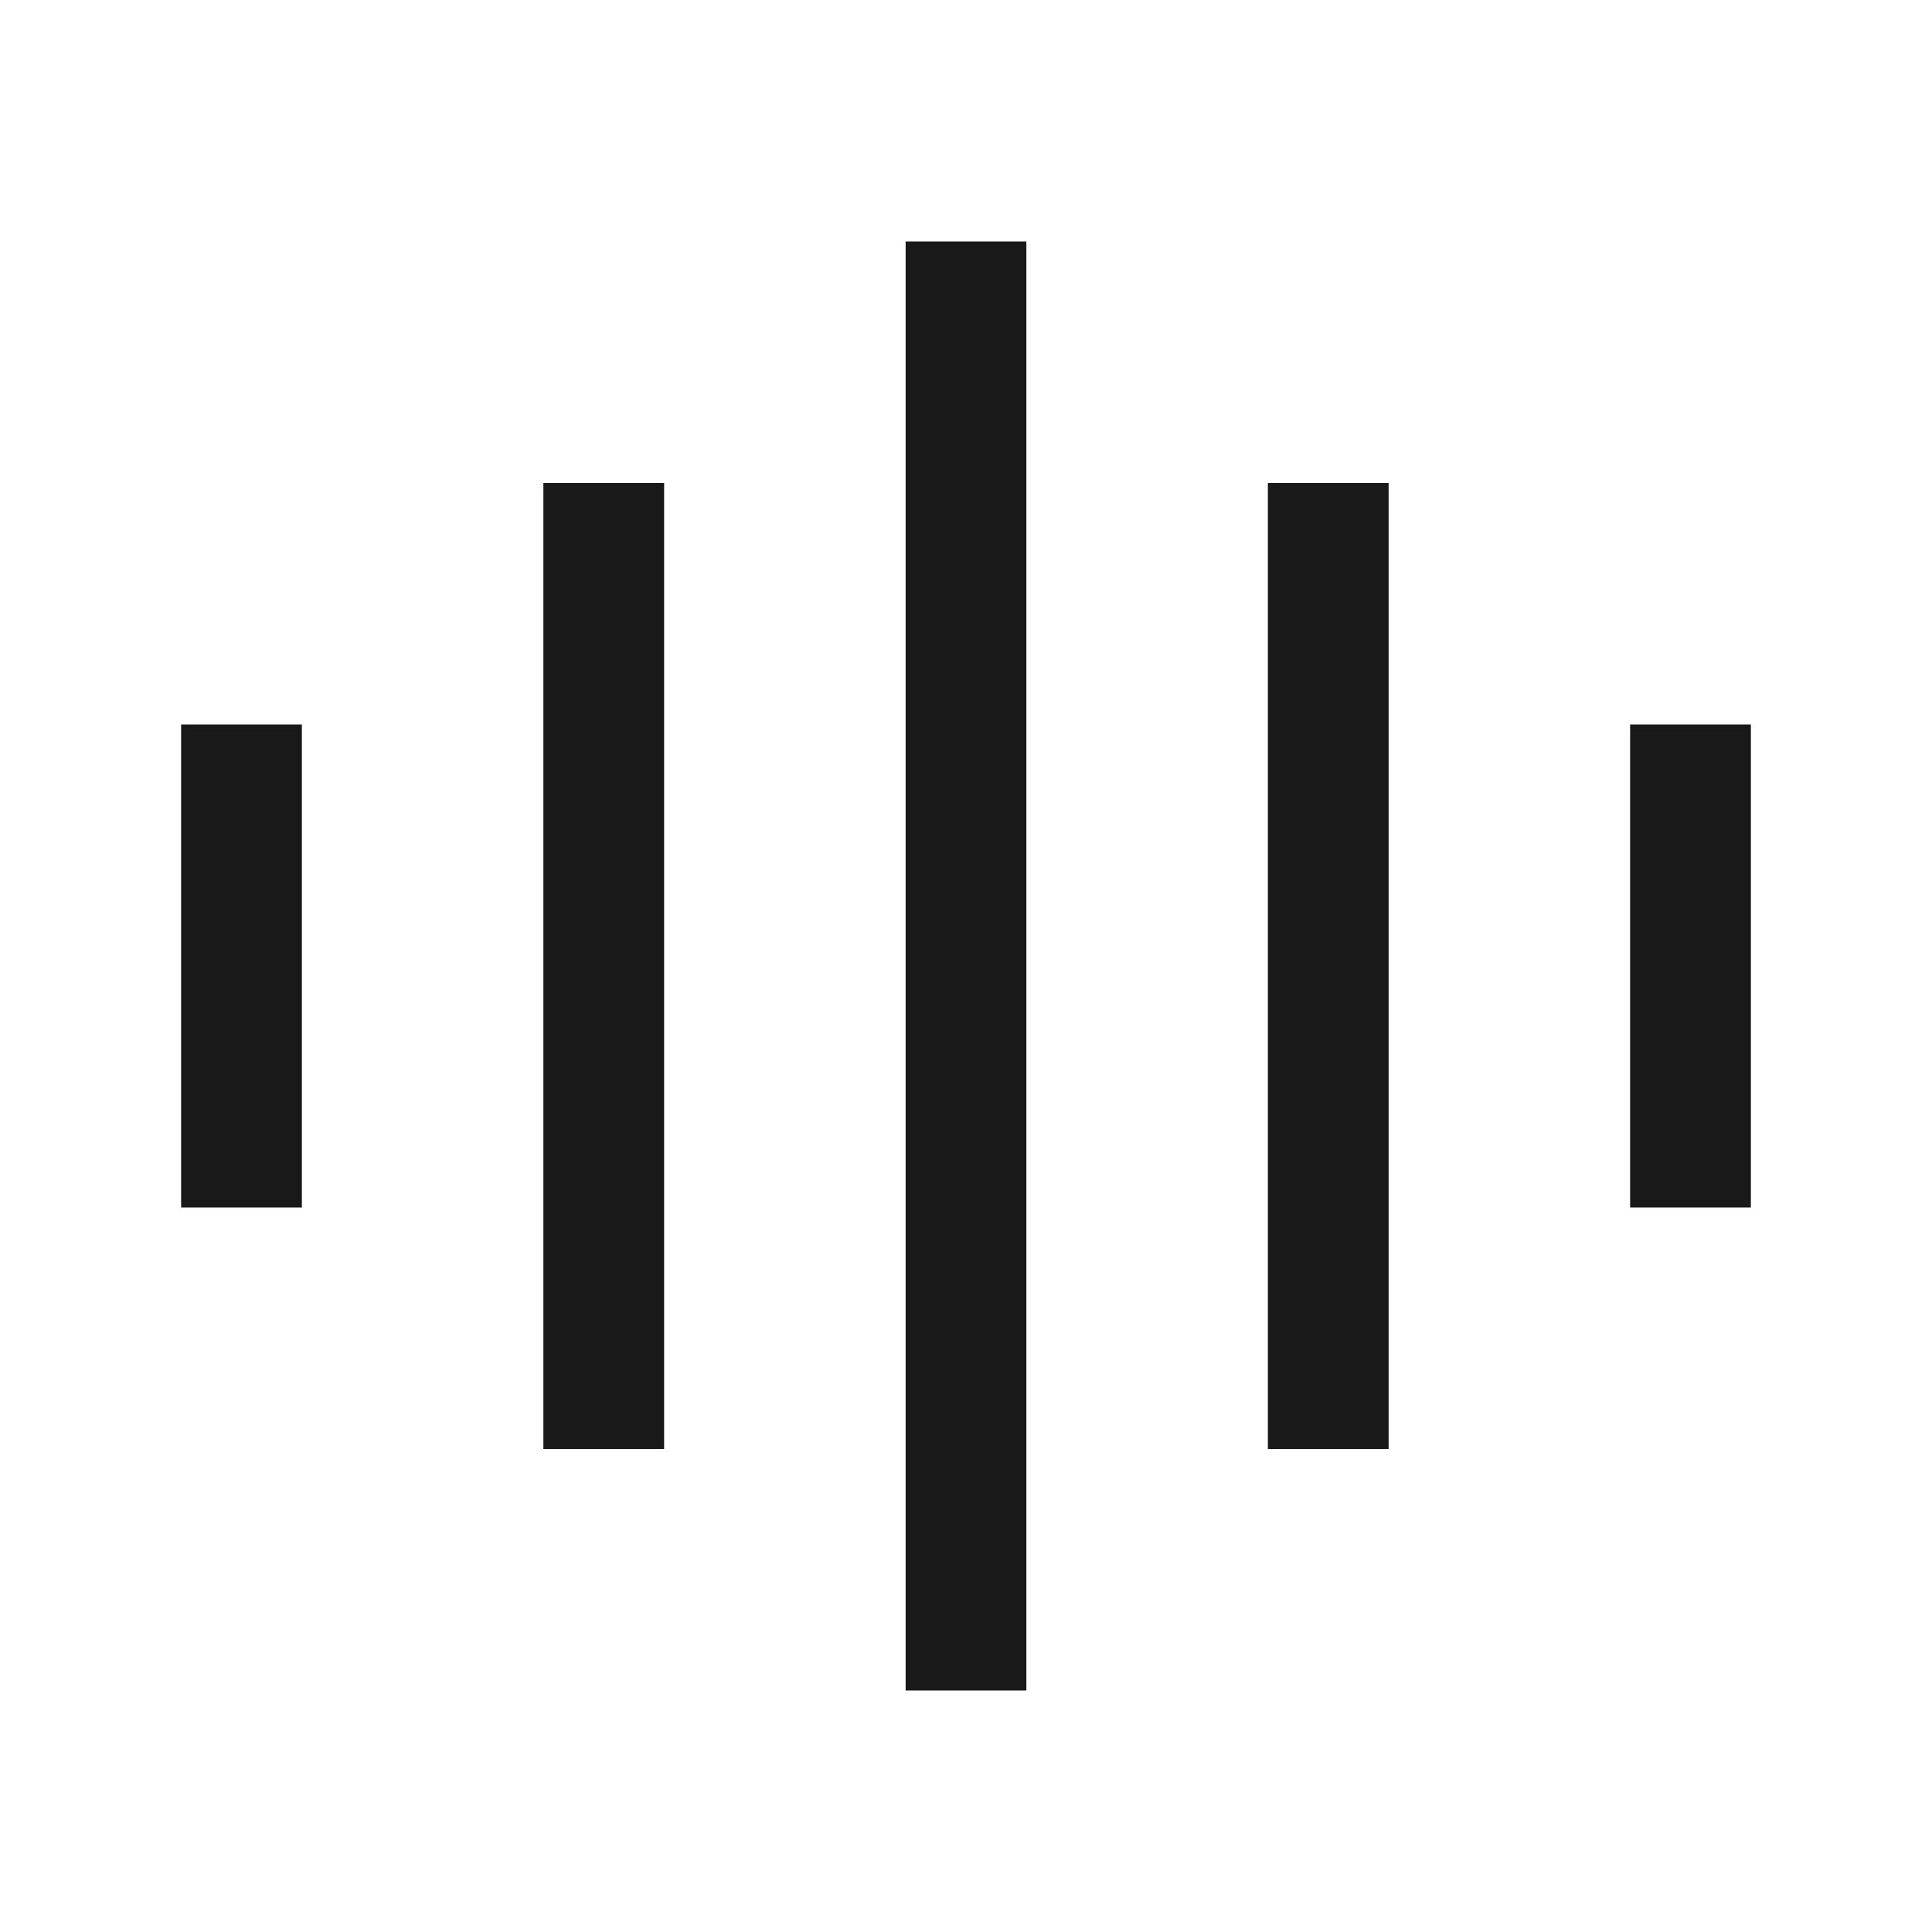
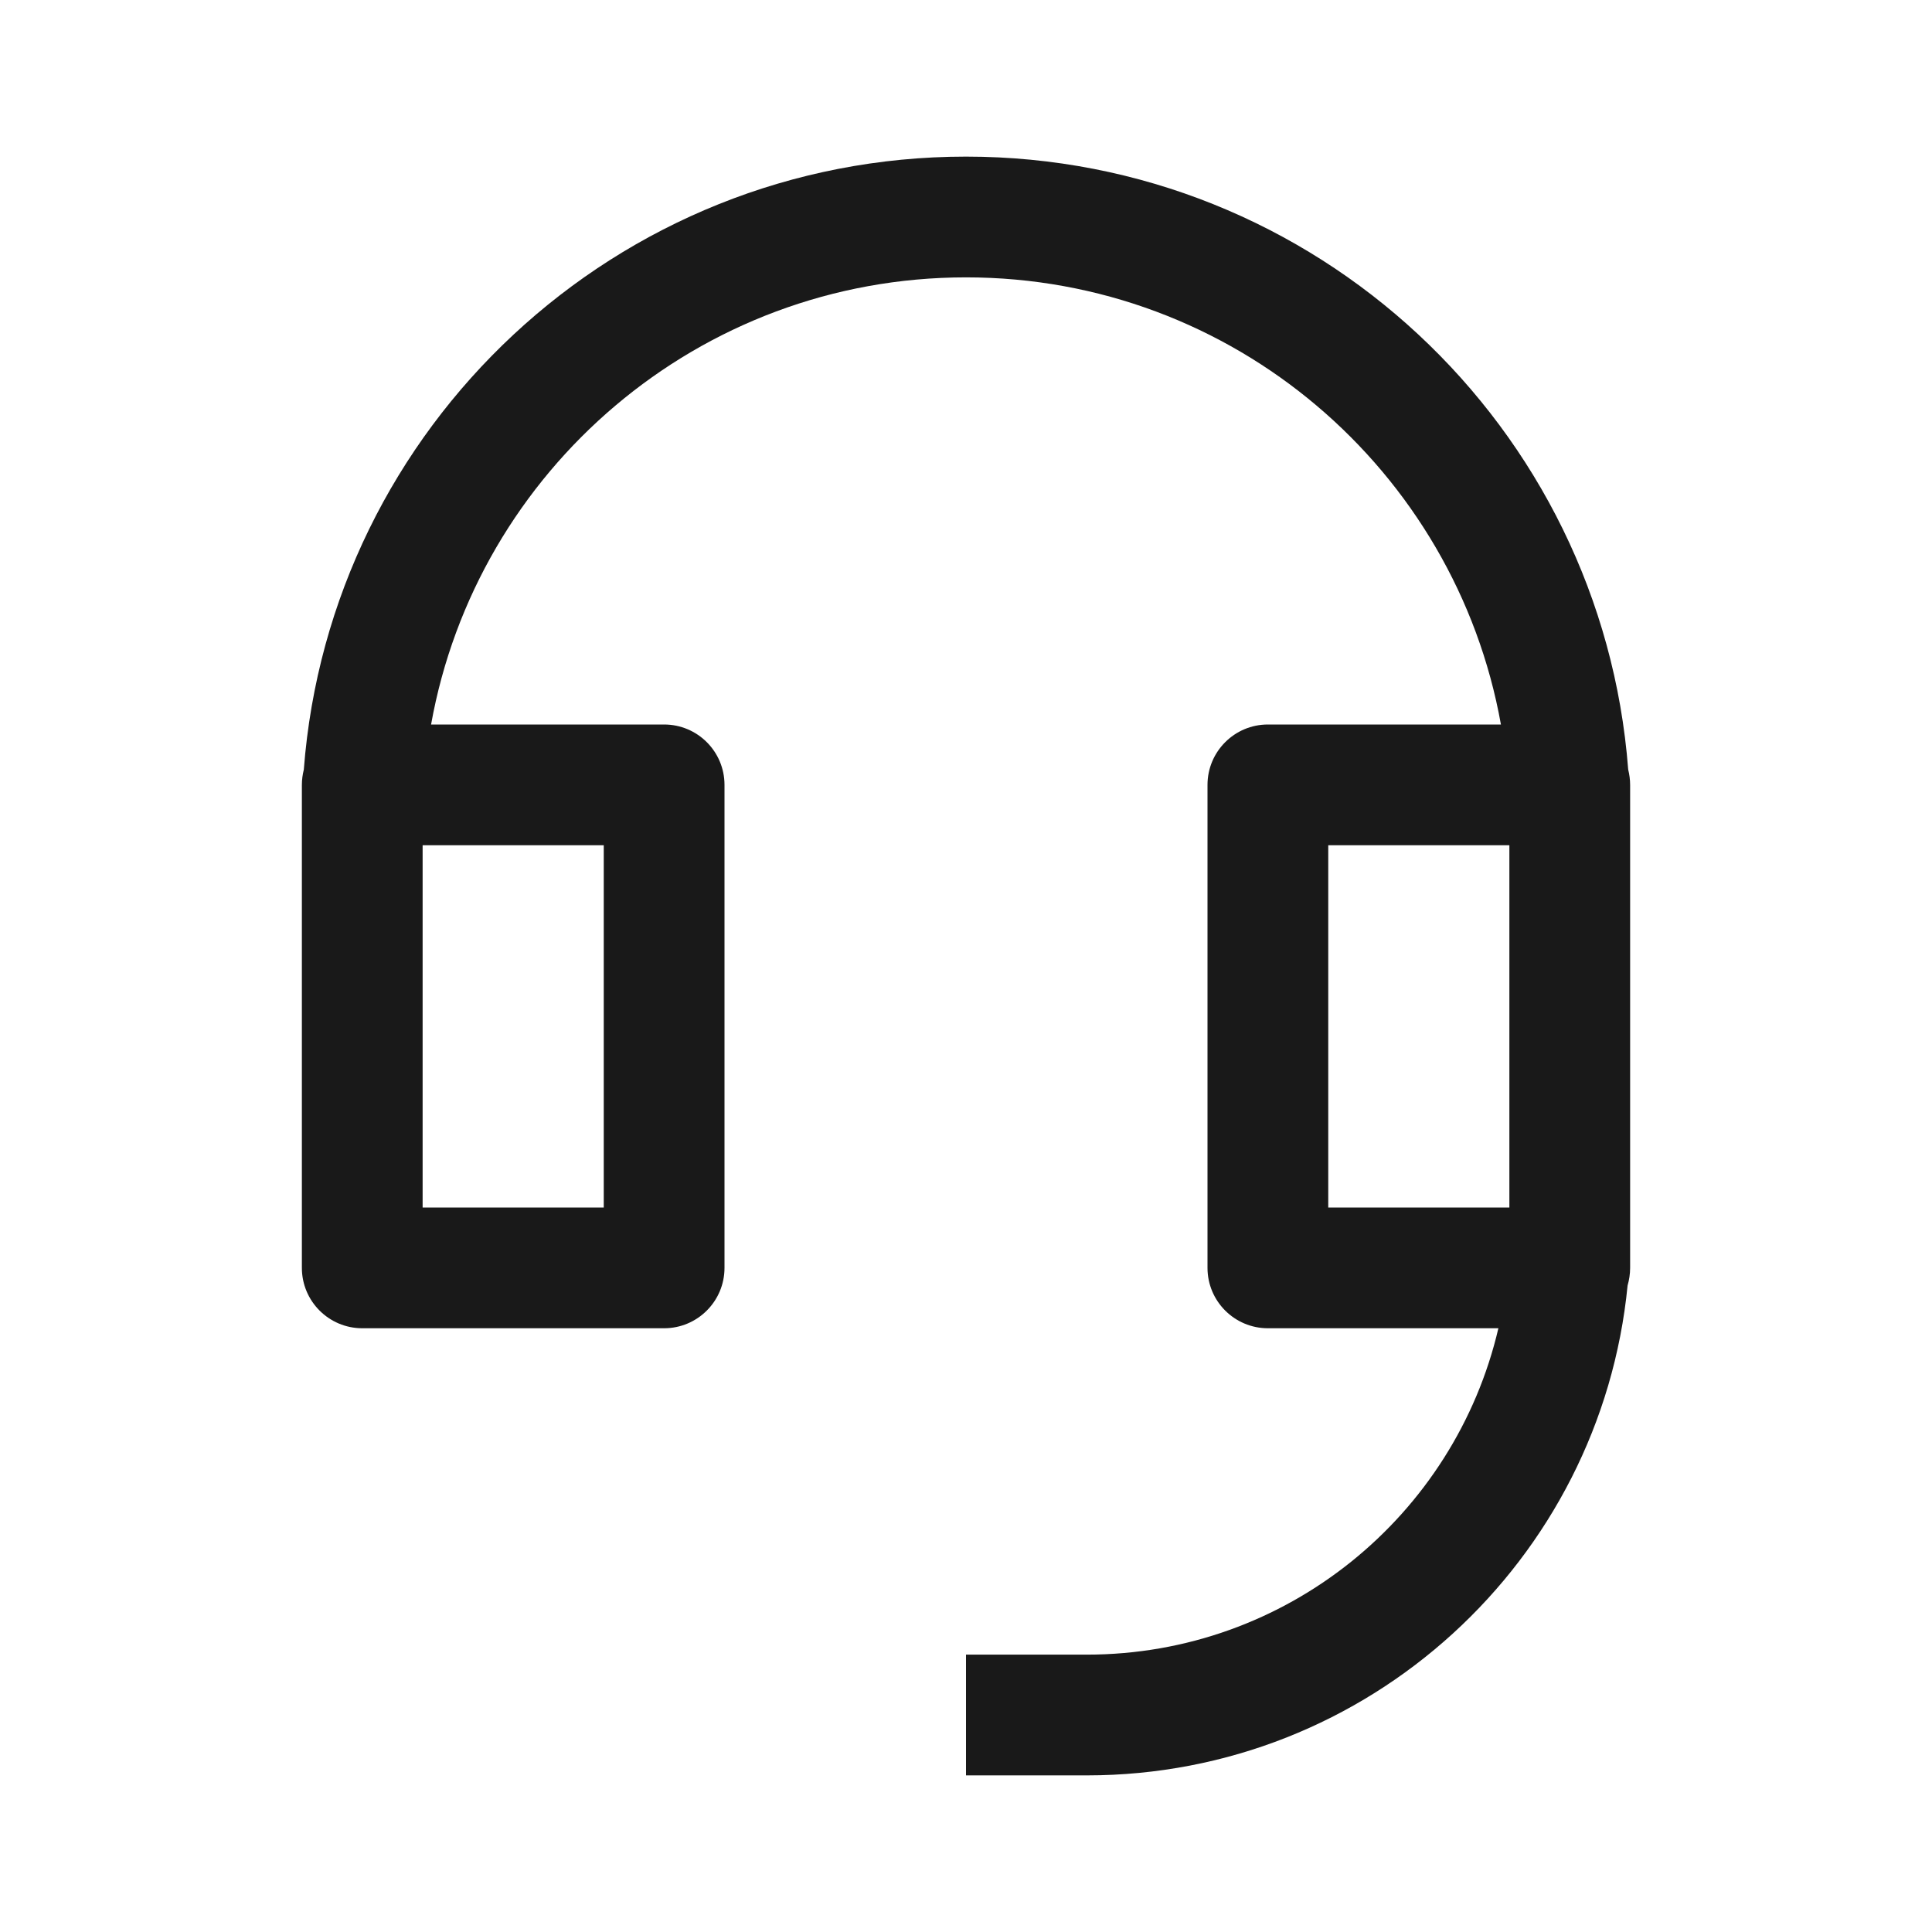
<svg xmlns="http://www.w3.org/2000/svg" width="16" height="16" viewBox="0 0 16 16" fill="none">
-   <path fill-rule="evenodd" clip-rule="evenodd" d="M7.5 14V2H8.5V14H7.5Z" fill="black" fill-opacity="0.9" style="fill:black;fill-opacity:0.9;" />
-   <path fill-rule="evenodd" clip-rule="evenodd" d="M4.5 12V4H5.5V12H4.5Z" fill="black" fill-opacity="0.9" style="fill:black;fill-opacity:0.9;" />
-   <path fill-rule="evenodd" clip-rule="evenodd" d="M13.5 10V6H14.5V10H13.5Z" fill="black" fill-opacity="0.9" style="fill:black;fill-opacity:0.9;" />
-   <path fill-rule="evenodd" clip-rule="evenodd" d="M1.5 10V6H2.5V10H1.5Z" fill="black" fill-opacity="0.9" style="fill:black;fill-opacity:0.9;" />
-   <path fill-rule="evenodd" clip-rule="evenodd" d="M10.5 12V4H11.5V12H10.5Z" fill="black" fill-opacity="0.9" style="fill:black;fill-opacity:0.9;" />
+   <path d="M2.516 6.374C2.732 3.534 5.105 1.297 8 1.297C10.895 1.297 13.267 3.534 13.484 6.373C13.494 6.414 13.5 6.456 13.5 6.5V10.5C13.5 10.551 13.492 10.6 13.479 10.646C13.256 12.923 11.336 14.703 9 14.703H8V13.703H9C10.659 13.703 12.048 12.549 12.409 11H10.5C10.224 11 10 10.776 10 10.5V6.5C10 6.224 10.224 6 10.5 6H12.43C12.053 3.895 10.213 2.297 8 2.297C5.787 2.297 3.947 3.895 3.57 6H5.5C5.776 6 6 6.224 6 6.5V10.5C6 10.776 5.776 11 5.5 11H3C2.724 11 2.5 10.776 2.5 10.5V6.5C2.5 6.456 2.506 6.414 2.516 6.374ZM12.5 7H11V10H12.5L12.5 7ZM3.5 7V10H5V7H3.5Z" fill="black" fill-opacity="0.9" style="fill:black;fill-opacity:0.9;" />
</svg>
